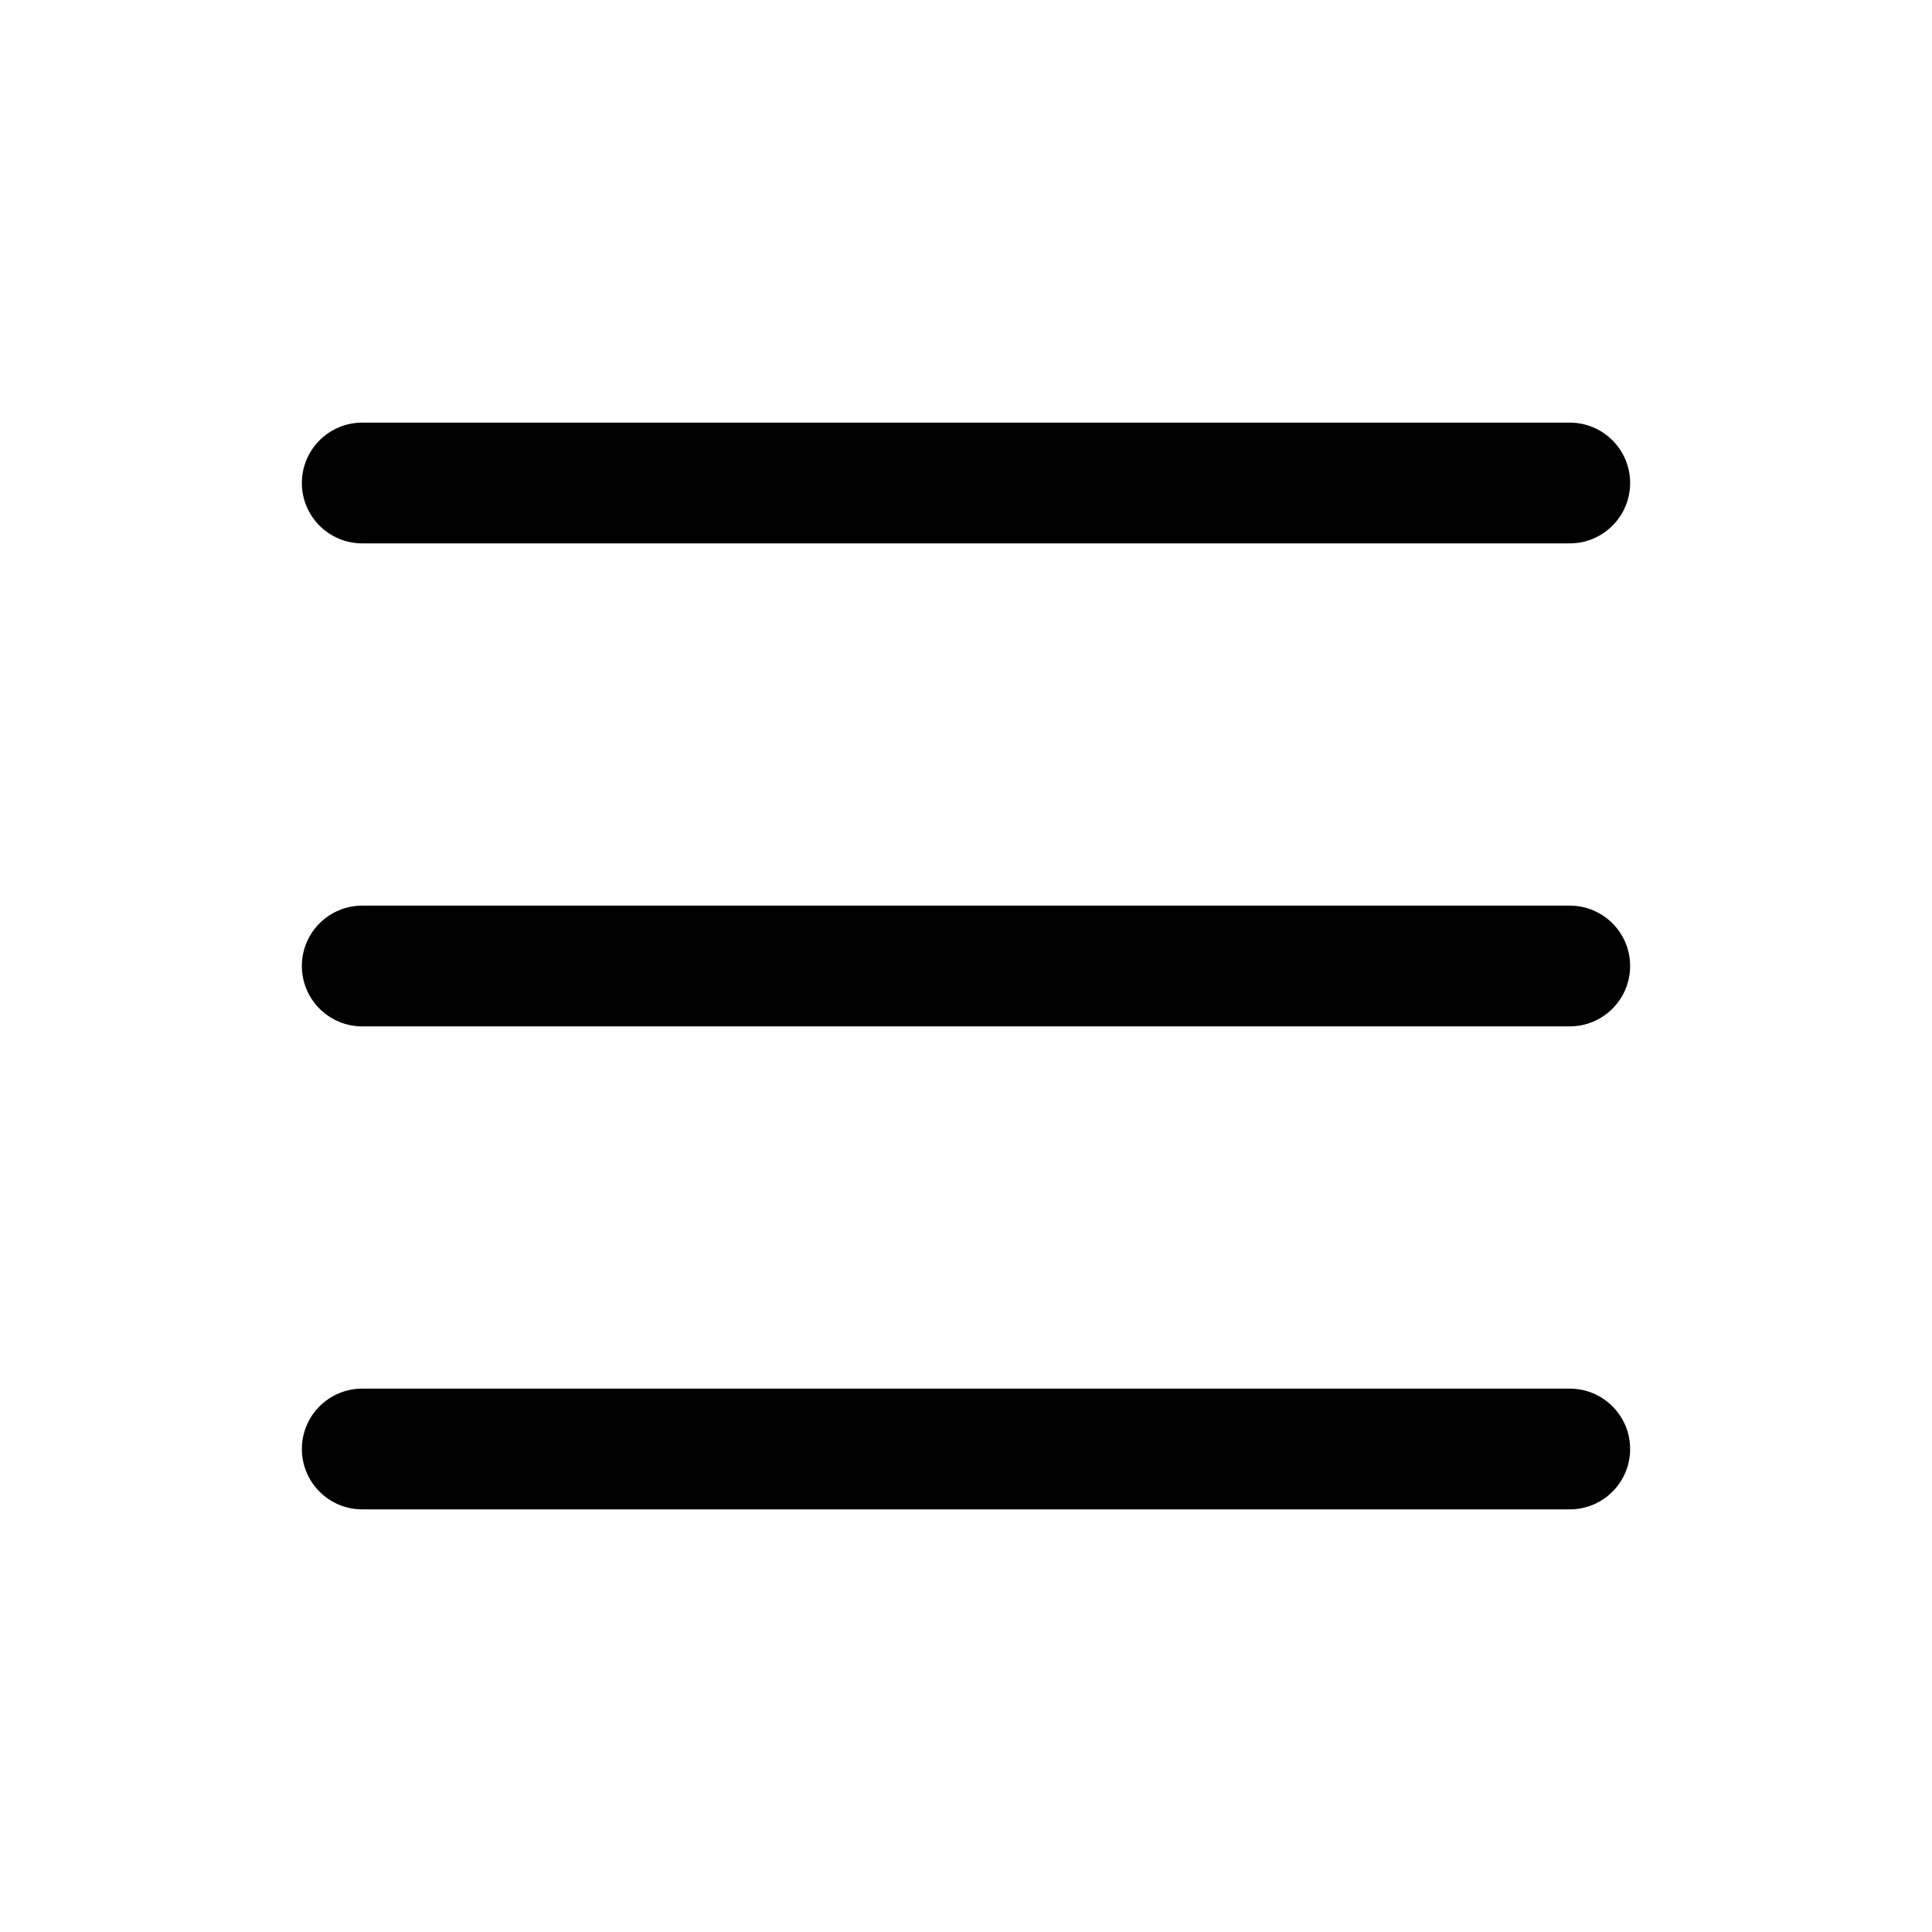
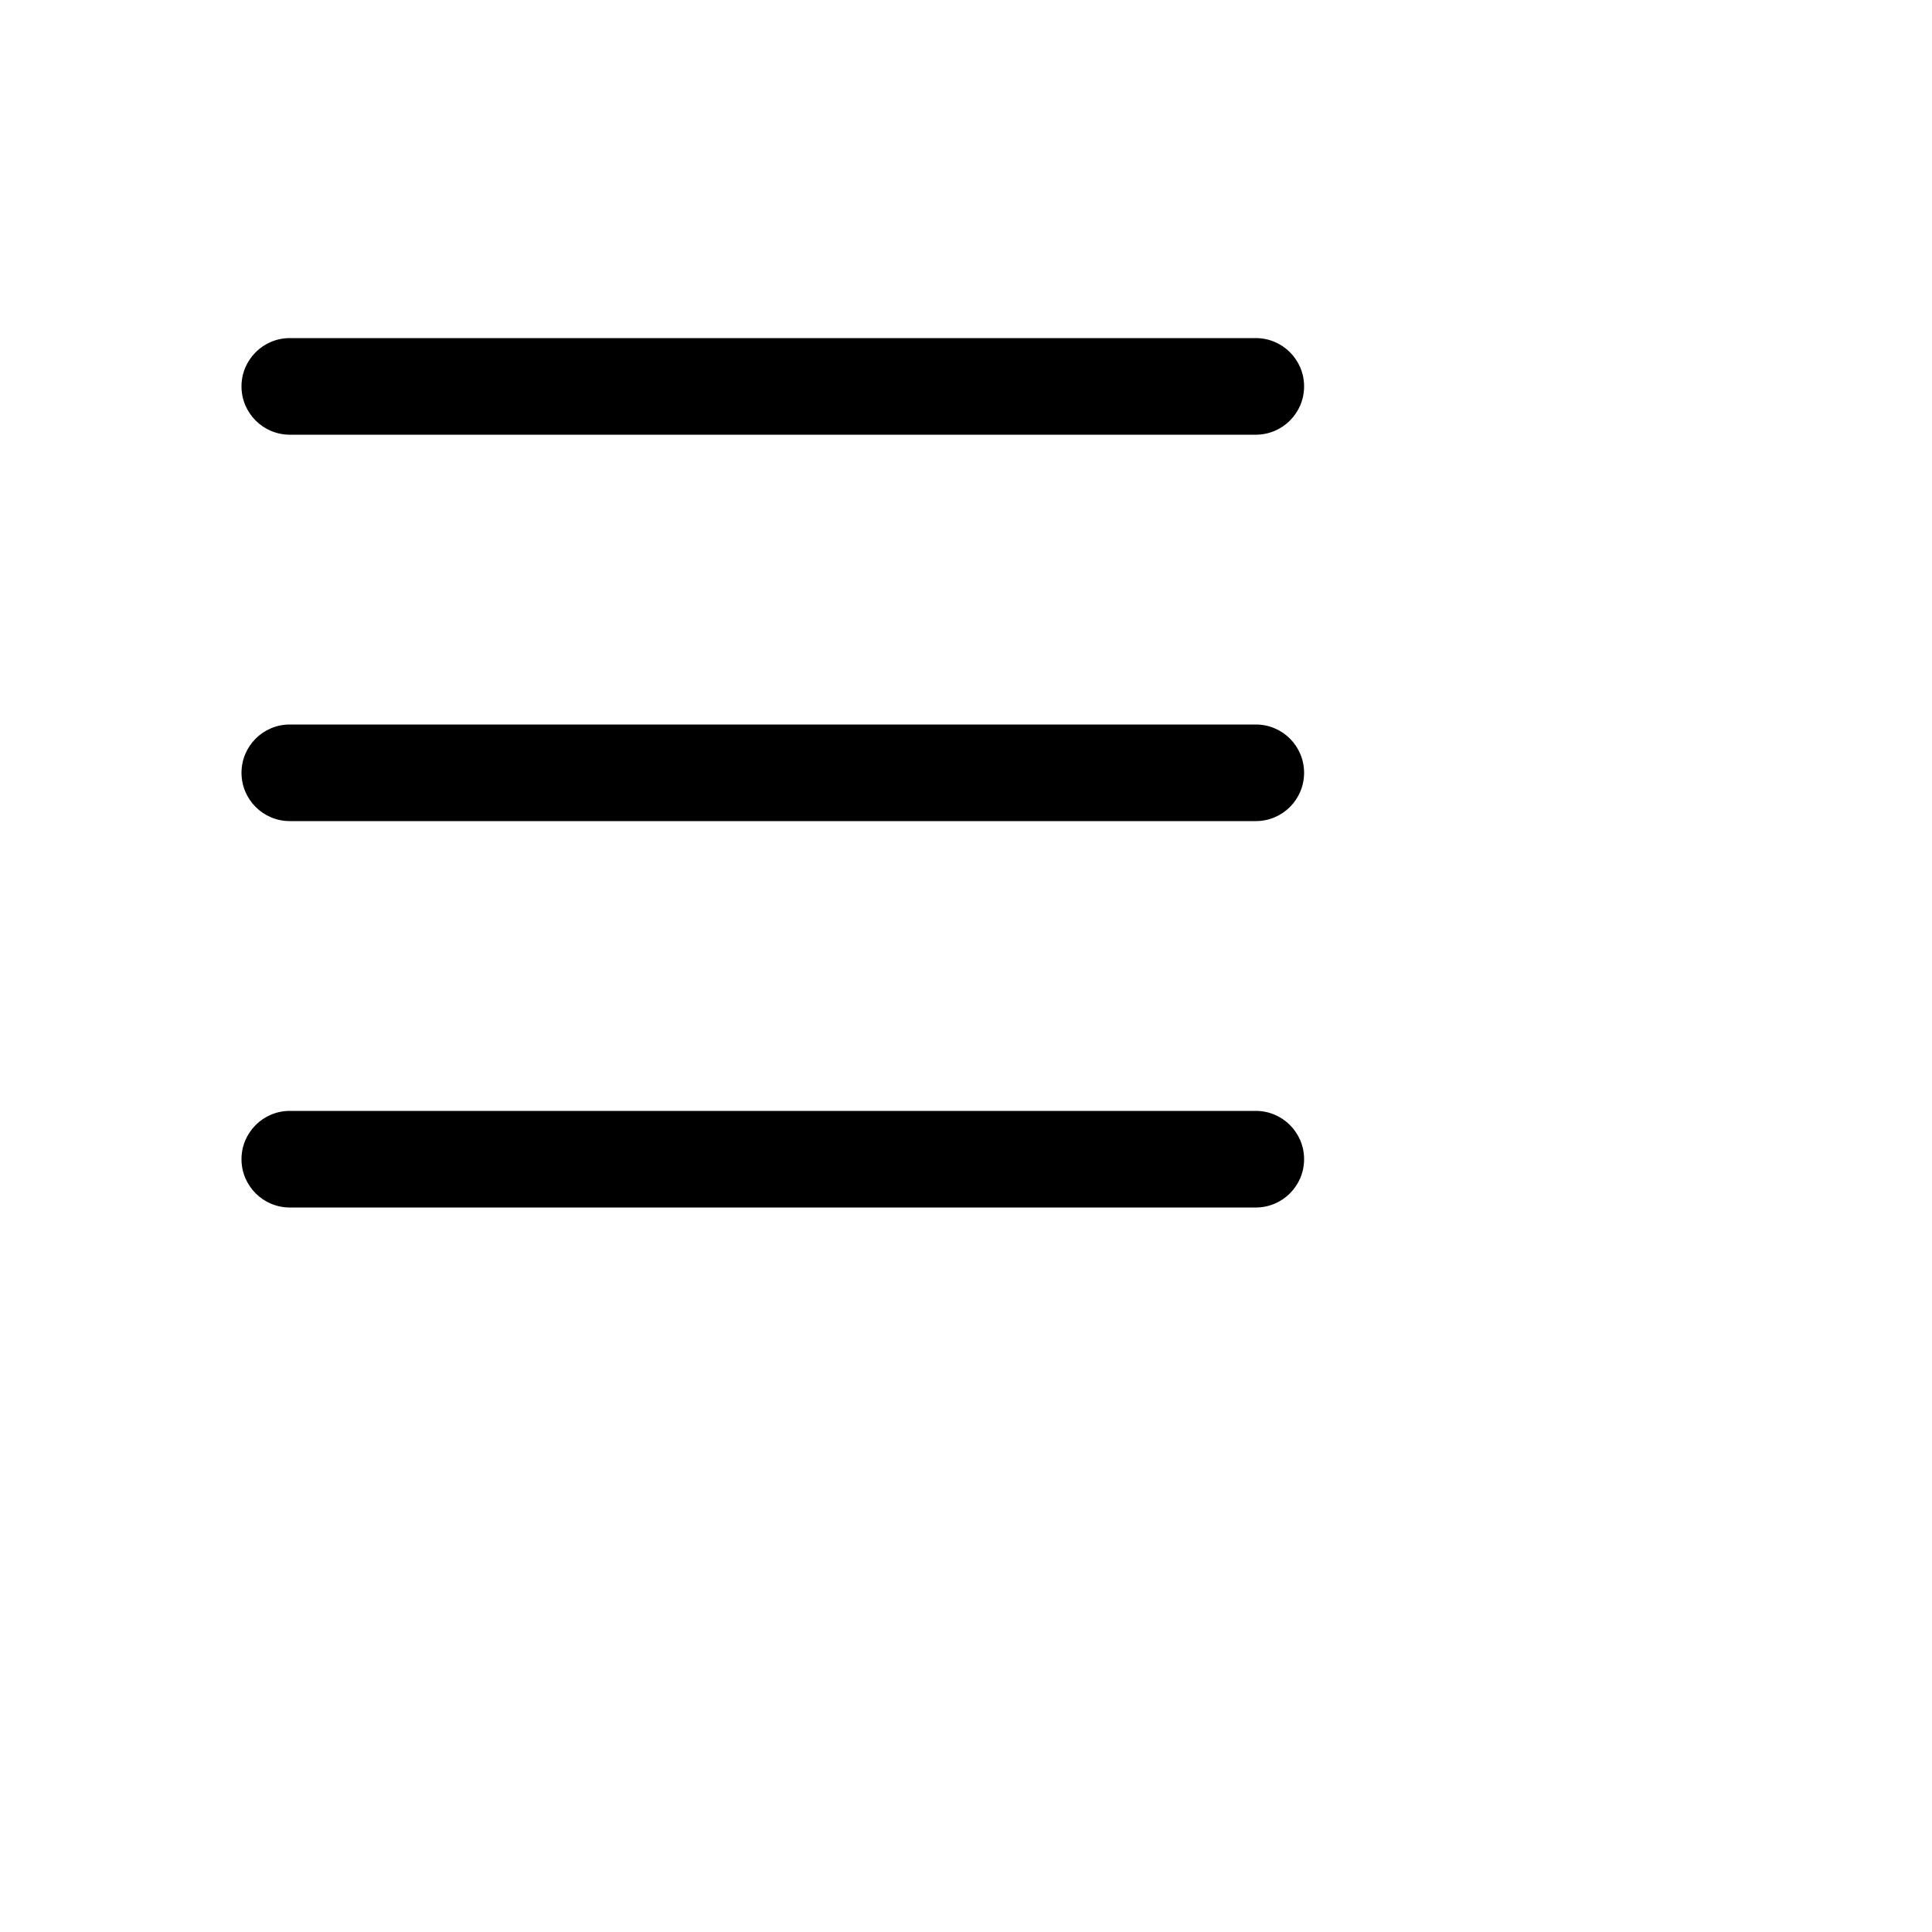
- <svg xmlns="http://www.w3.org/2000/svg" width="16" height="16" fill="currentColor" class="bi bi-list" viewBox="0 0 16 16">
+ <svg xmlns="http://www.w3.org/2000/svg" width="20px" height="20px" fill="currentColor" class="bi bi-list" viewBox="0 0 20px 20px">
  <path fill-rule="evenodd" d="M2.5 12a.5.5 0 0 1 .5-.5h10a.5.5 0 0 1 0 1H3a.5.5 0 0 1-.5-.5zm0-4a.5.5 0 0 1 .5-.5h10a.5.5 0 0 1 0 1H3a.5.5 0 0 1-.5-.5zm0-4a.5.5 0 0 1 .5-.5h10a.5.5 0 0 1 0 1H3a.5.5 0 0 1-.5-.5z" />
</svg>
